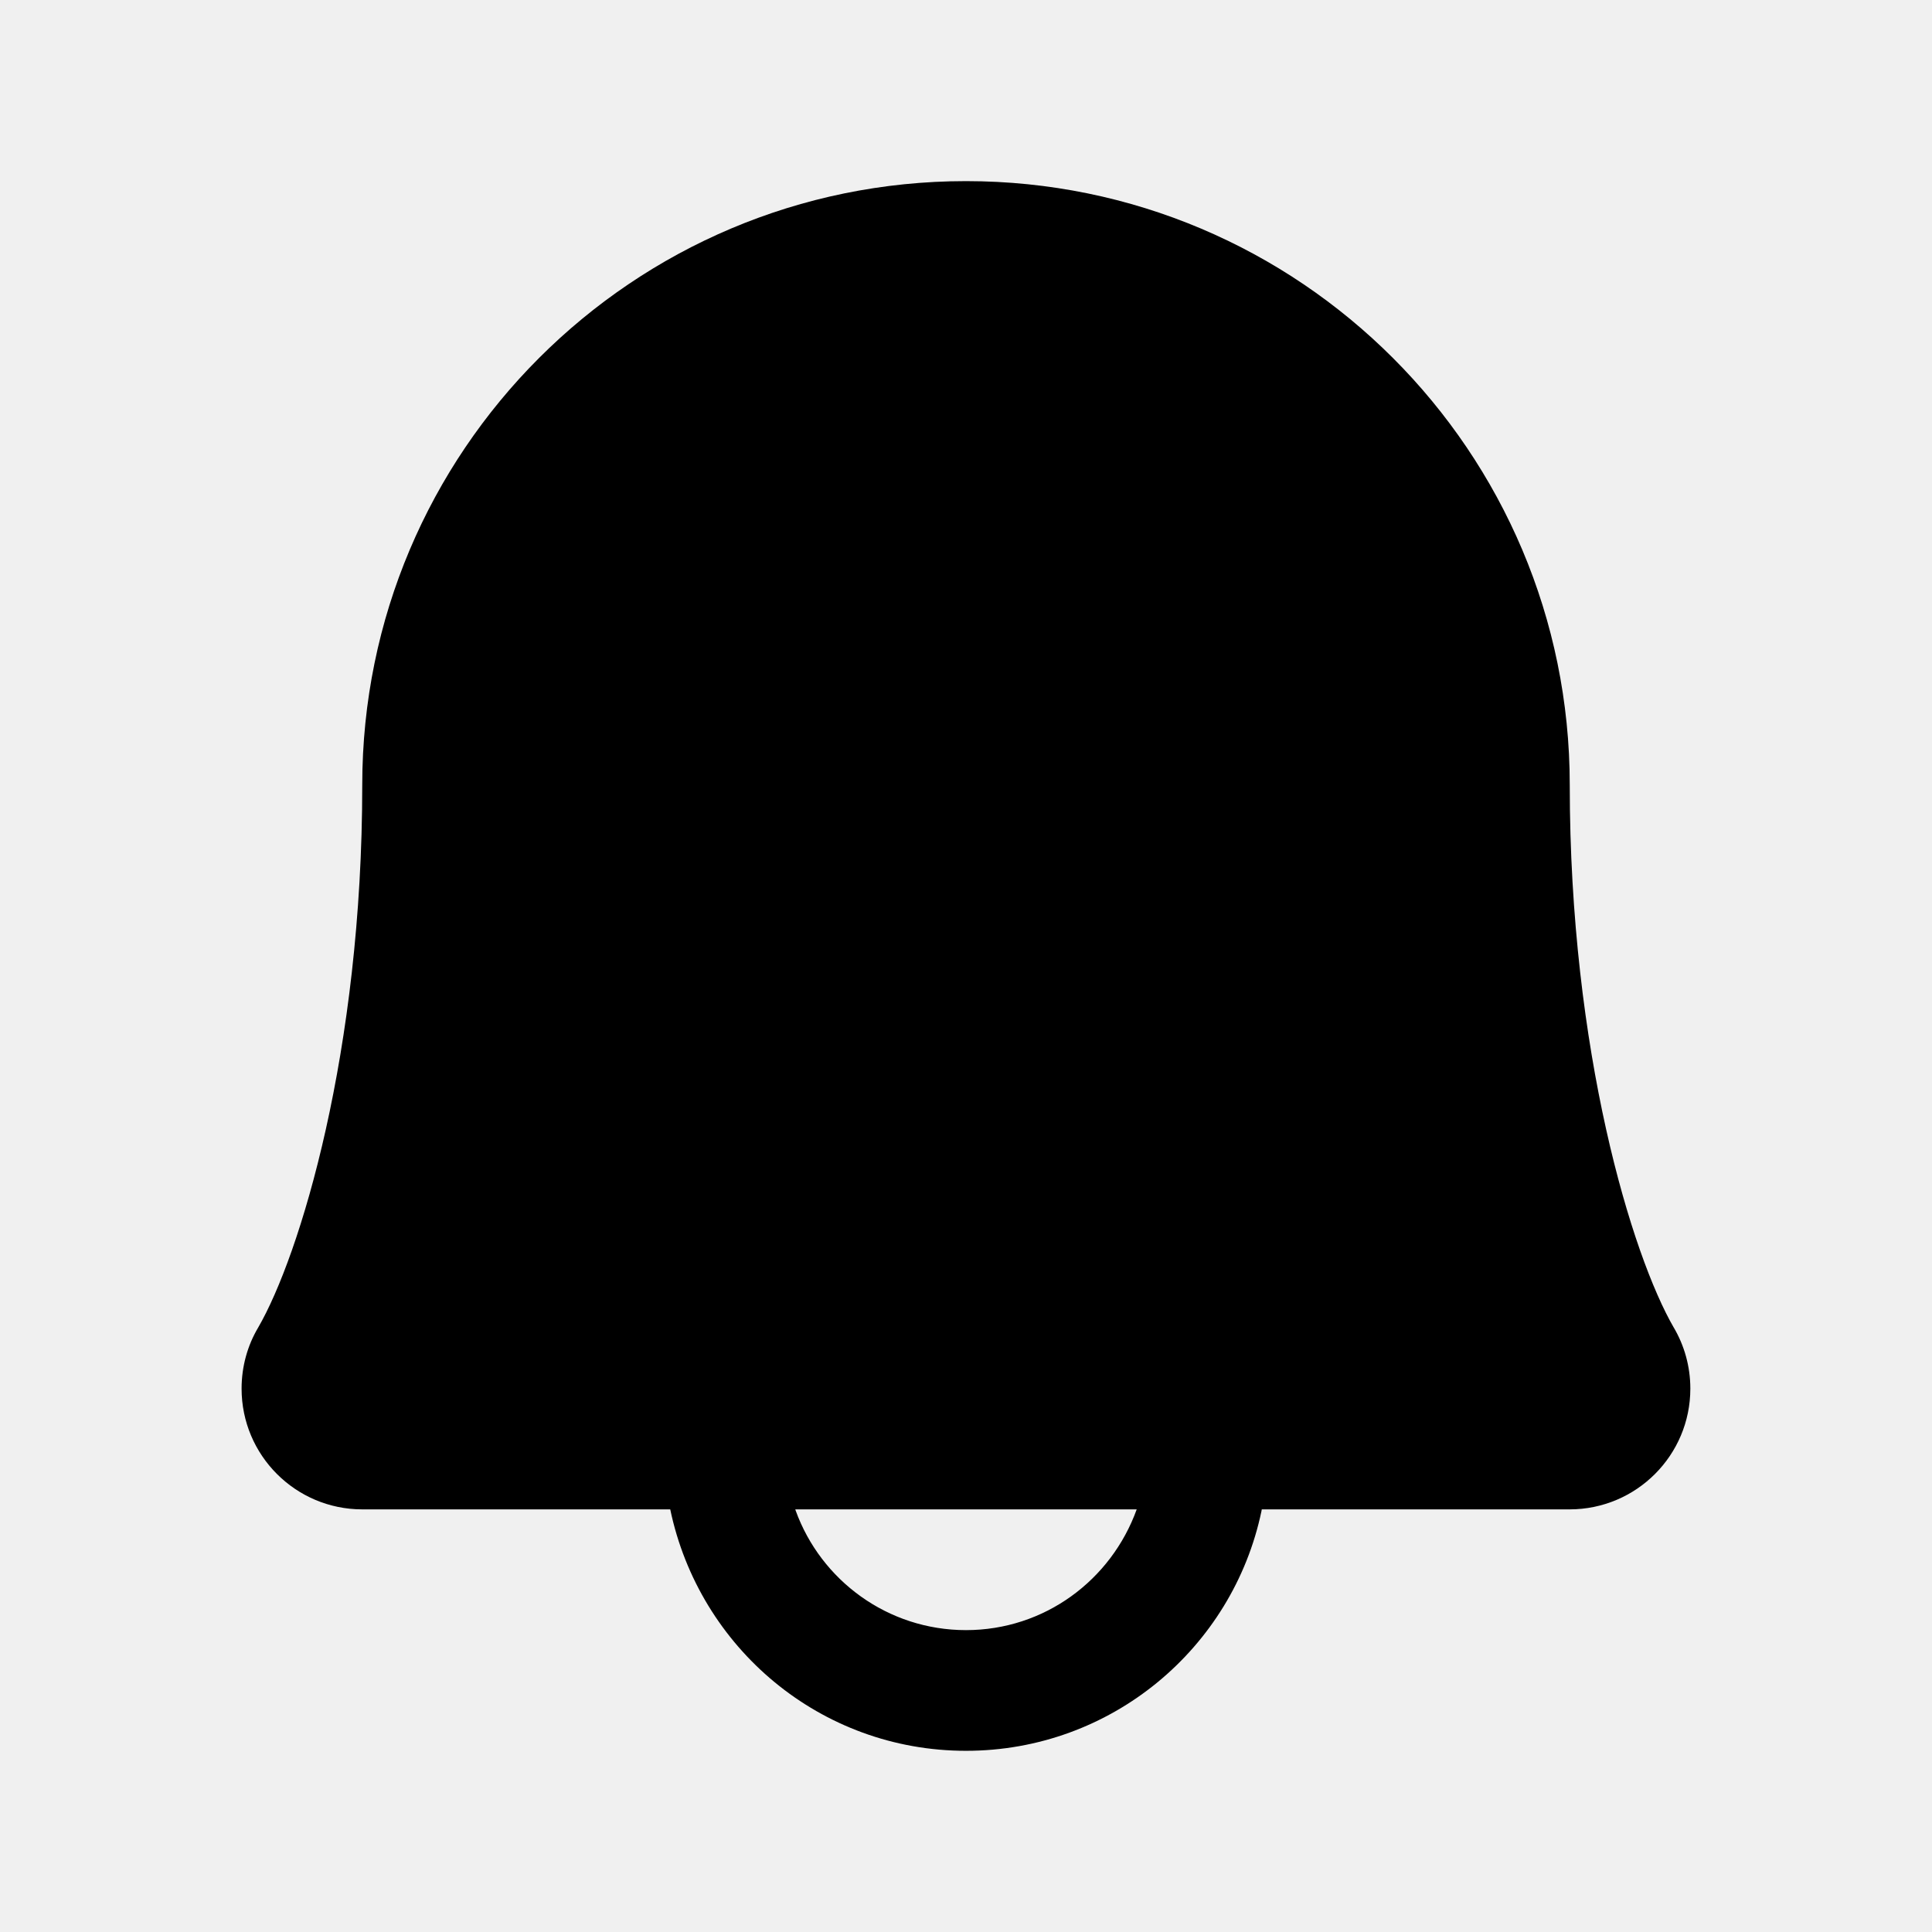
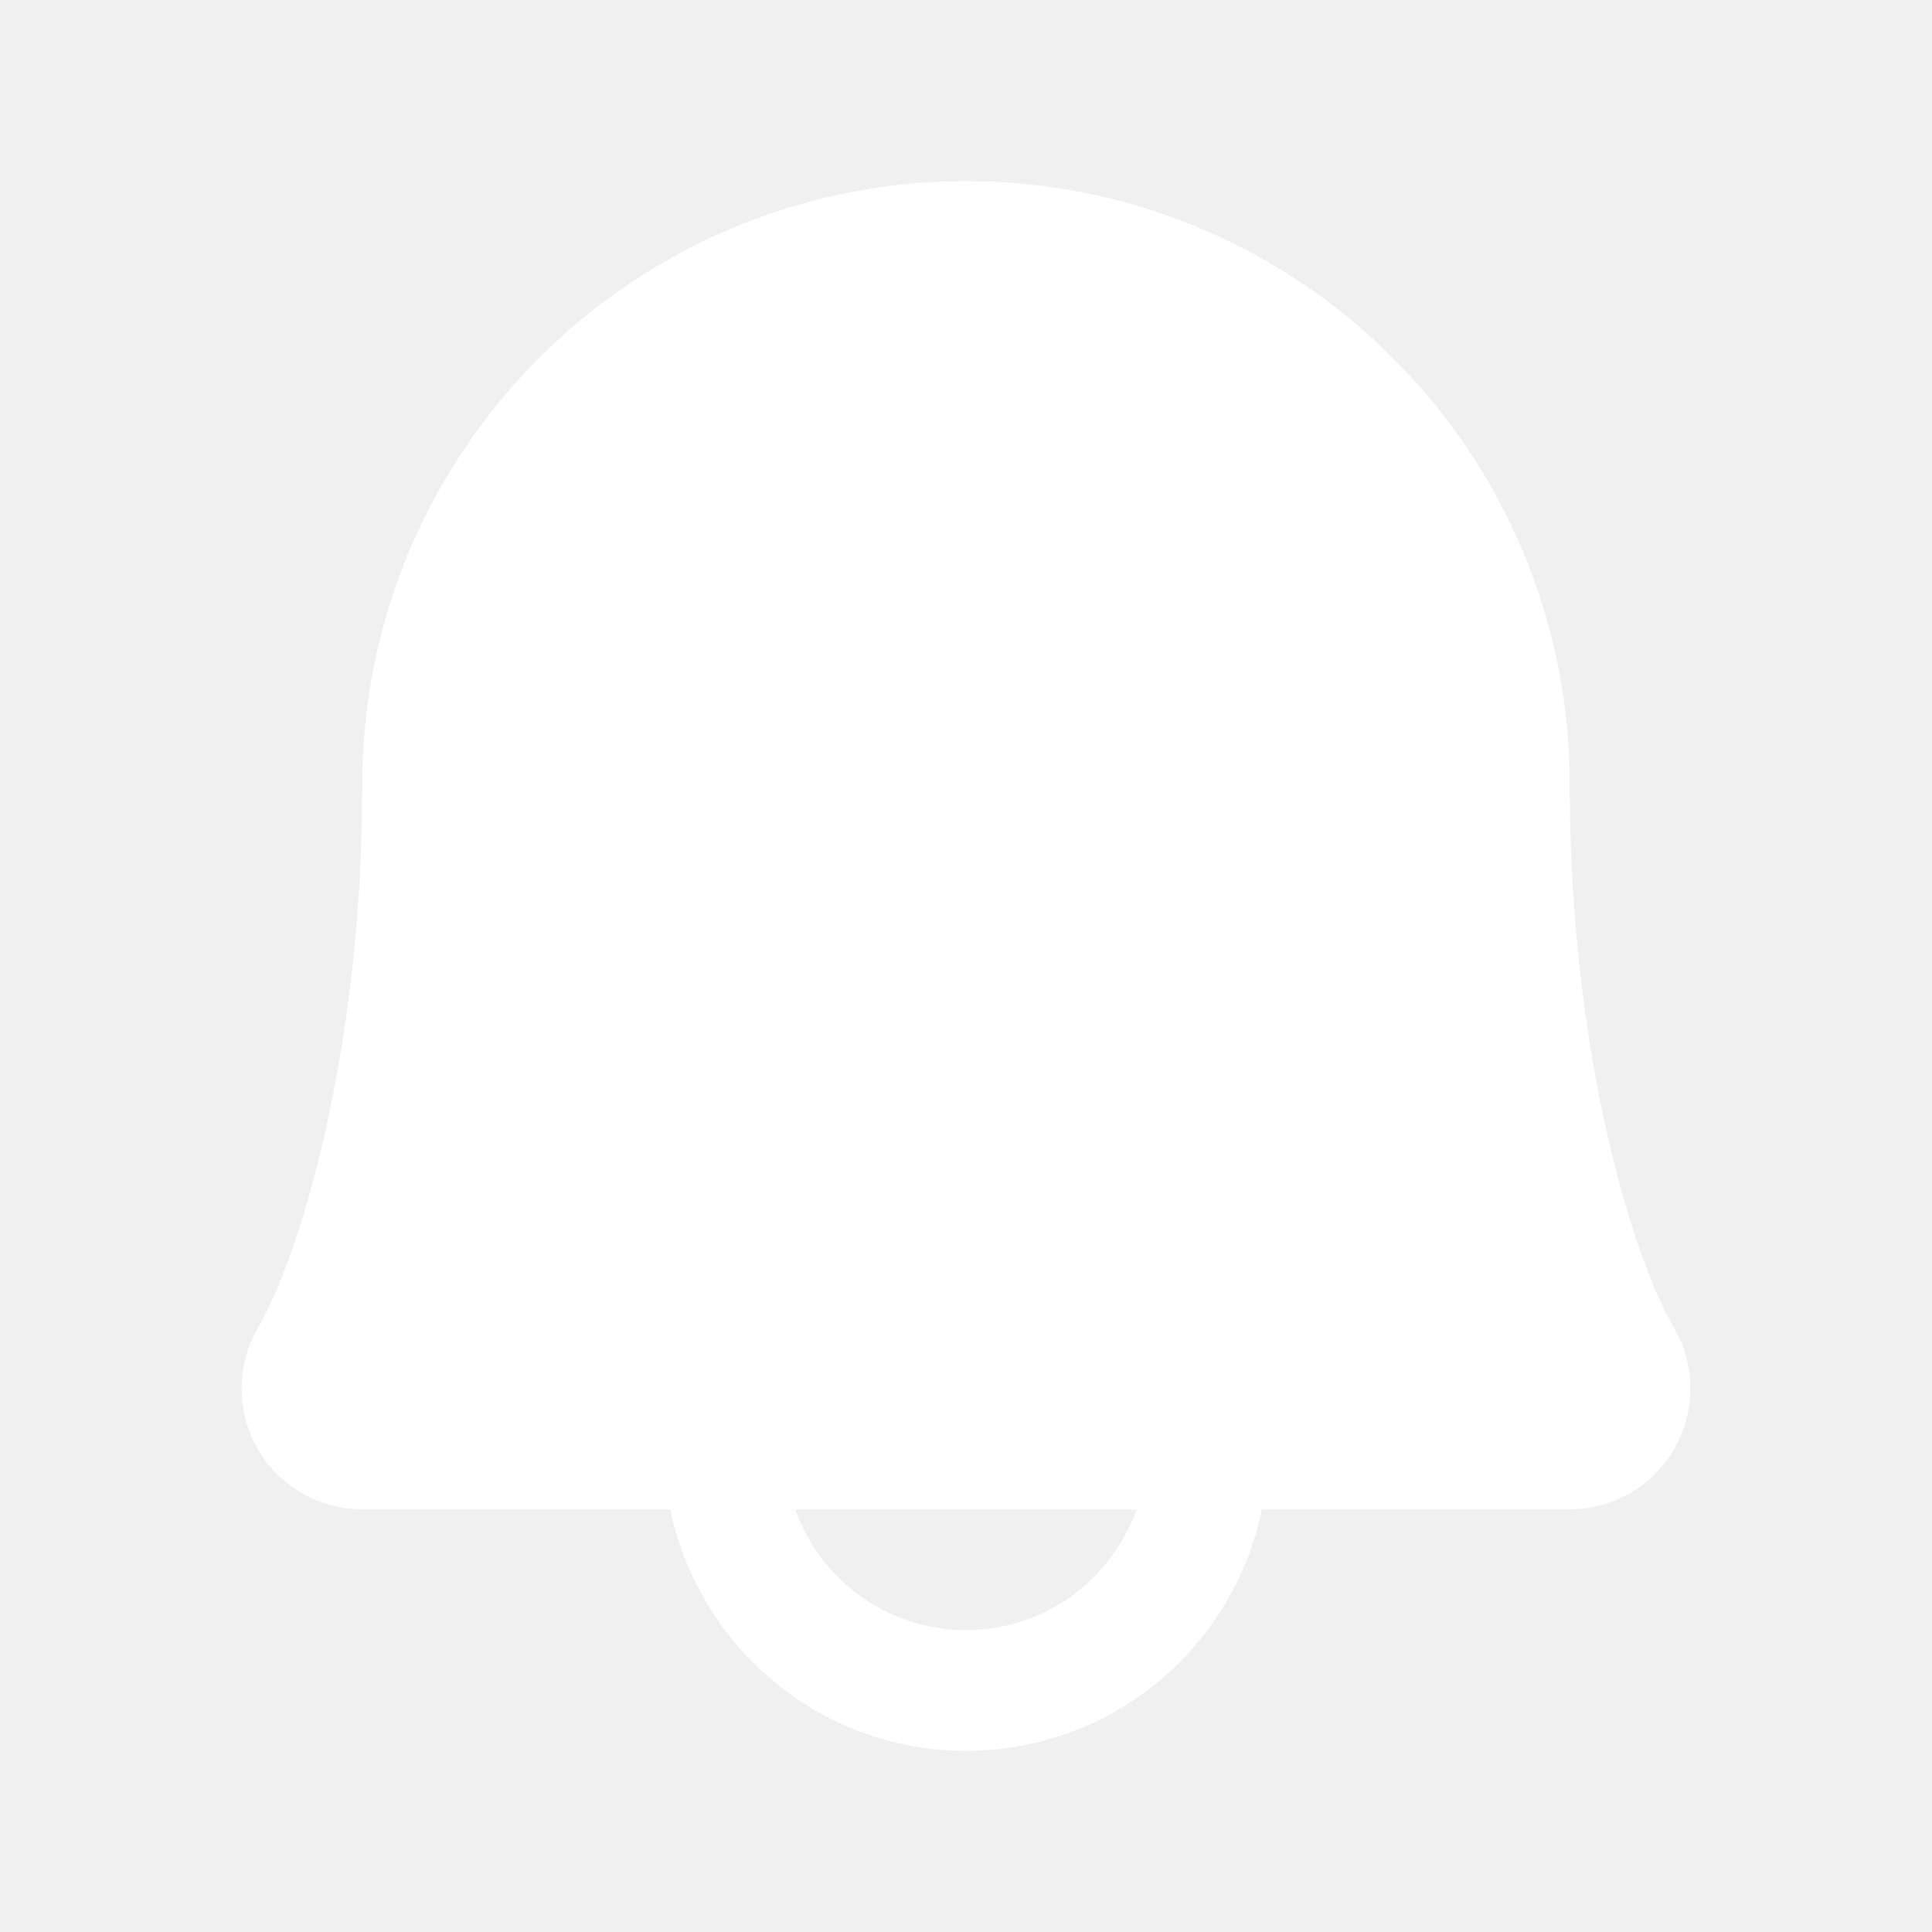
- <svg xmlns="http://www.w3.org/2000/svg" width="16" height="16" viewBox="0 0 1024 1024">
+ <svg xmlns="http://www.w3.org/2000/svg" fill="#ffffff" width="16" height="16" viewBox="0 0 1024 1024">
  <path transform="matrix(1 0 0 -1 0 960)" d="M887.2 256.24c-22.2 38.24-55.2 146.44-55.2 287.76 0 176.731-143.269 320-320 320s-320-143.269-320-320v0c0-141.36-33.040-249.52-55.24-287.76-5.477-9.237-8.714-20.36-8.714-32.24 0-35.33 28.627-63.974 63.951-64h163.243c15.422-73.536 79.735-127.964 156.76-127.964s141.338 54.428 156.577 126.922l0.183 1.042h163.24c35.309 0.049 63.914 28.684 63.914 64 0 11.88-3.237 23.003-8.876 32.537l0.163-0.297zM512 96c-41.537 0.013-76.906 26.404-90.269 63.332l-0.211 0.668h180.96c-13.574-37.596-48.943-63.987-90.478-64h-0.002z" />
</svg>
